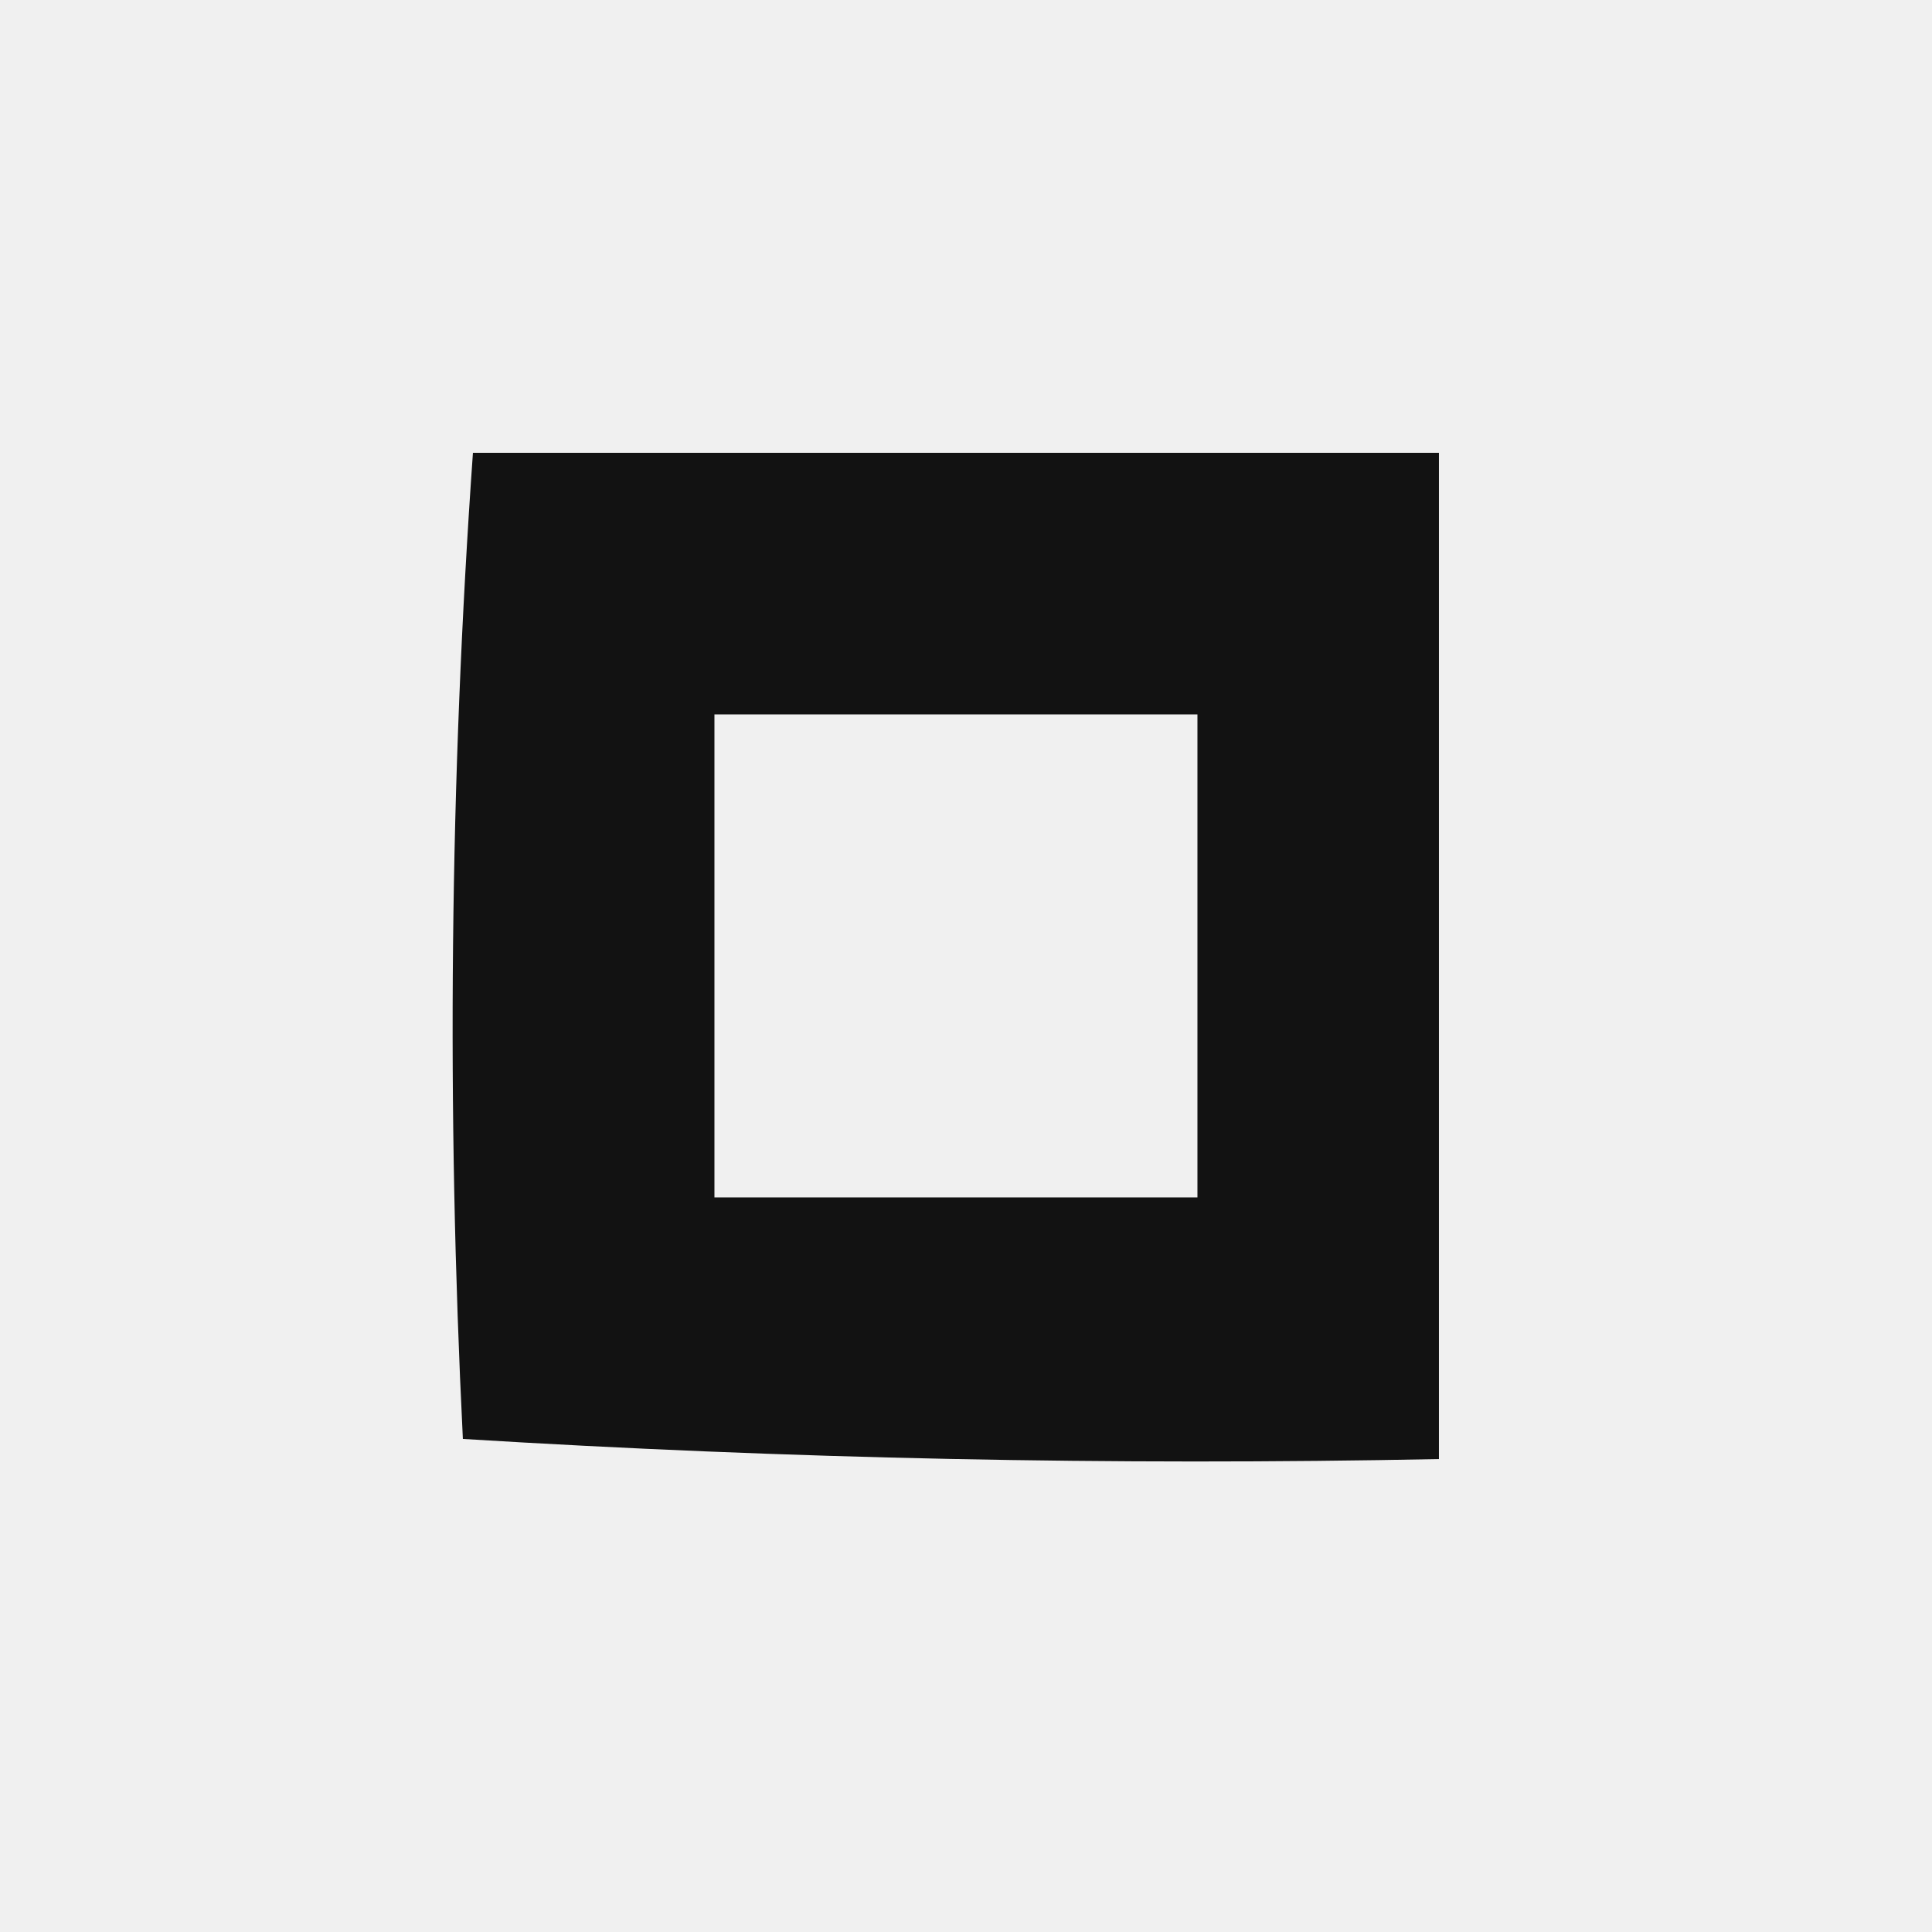
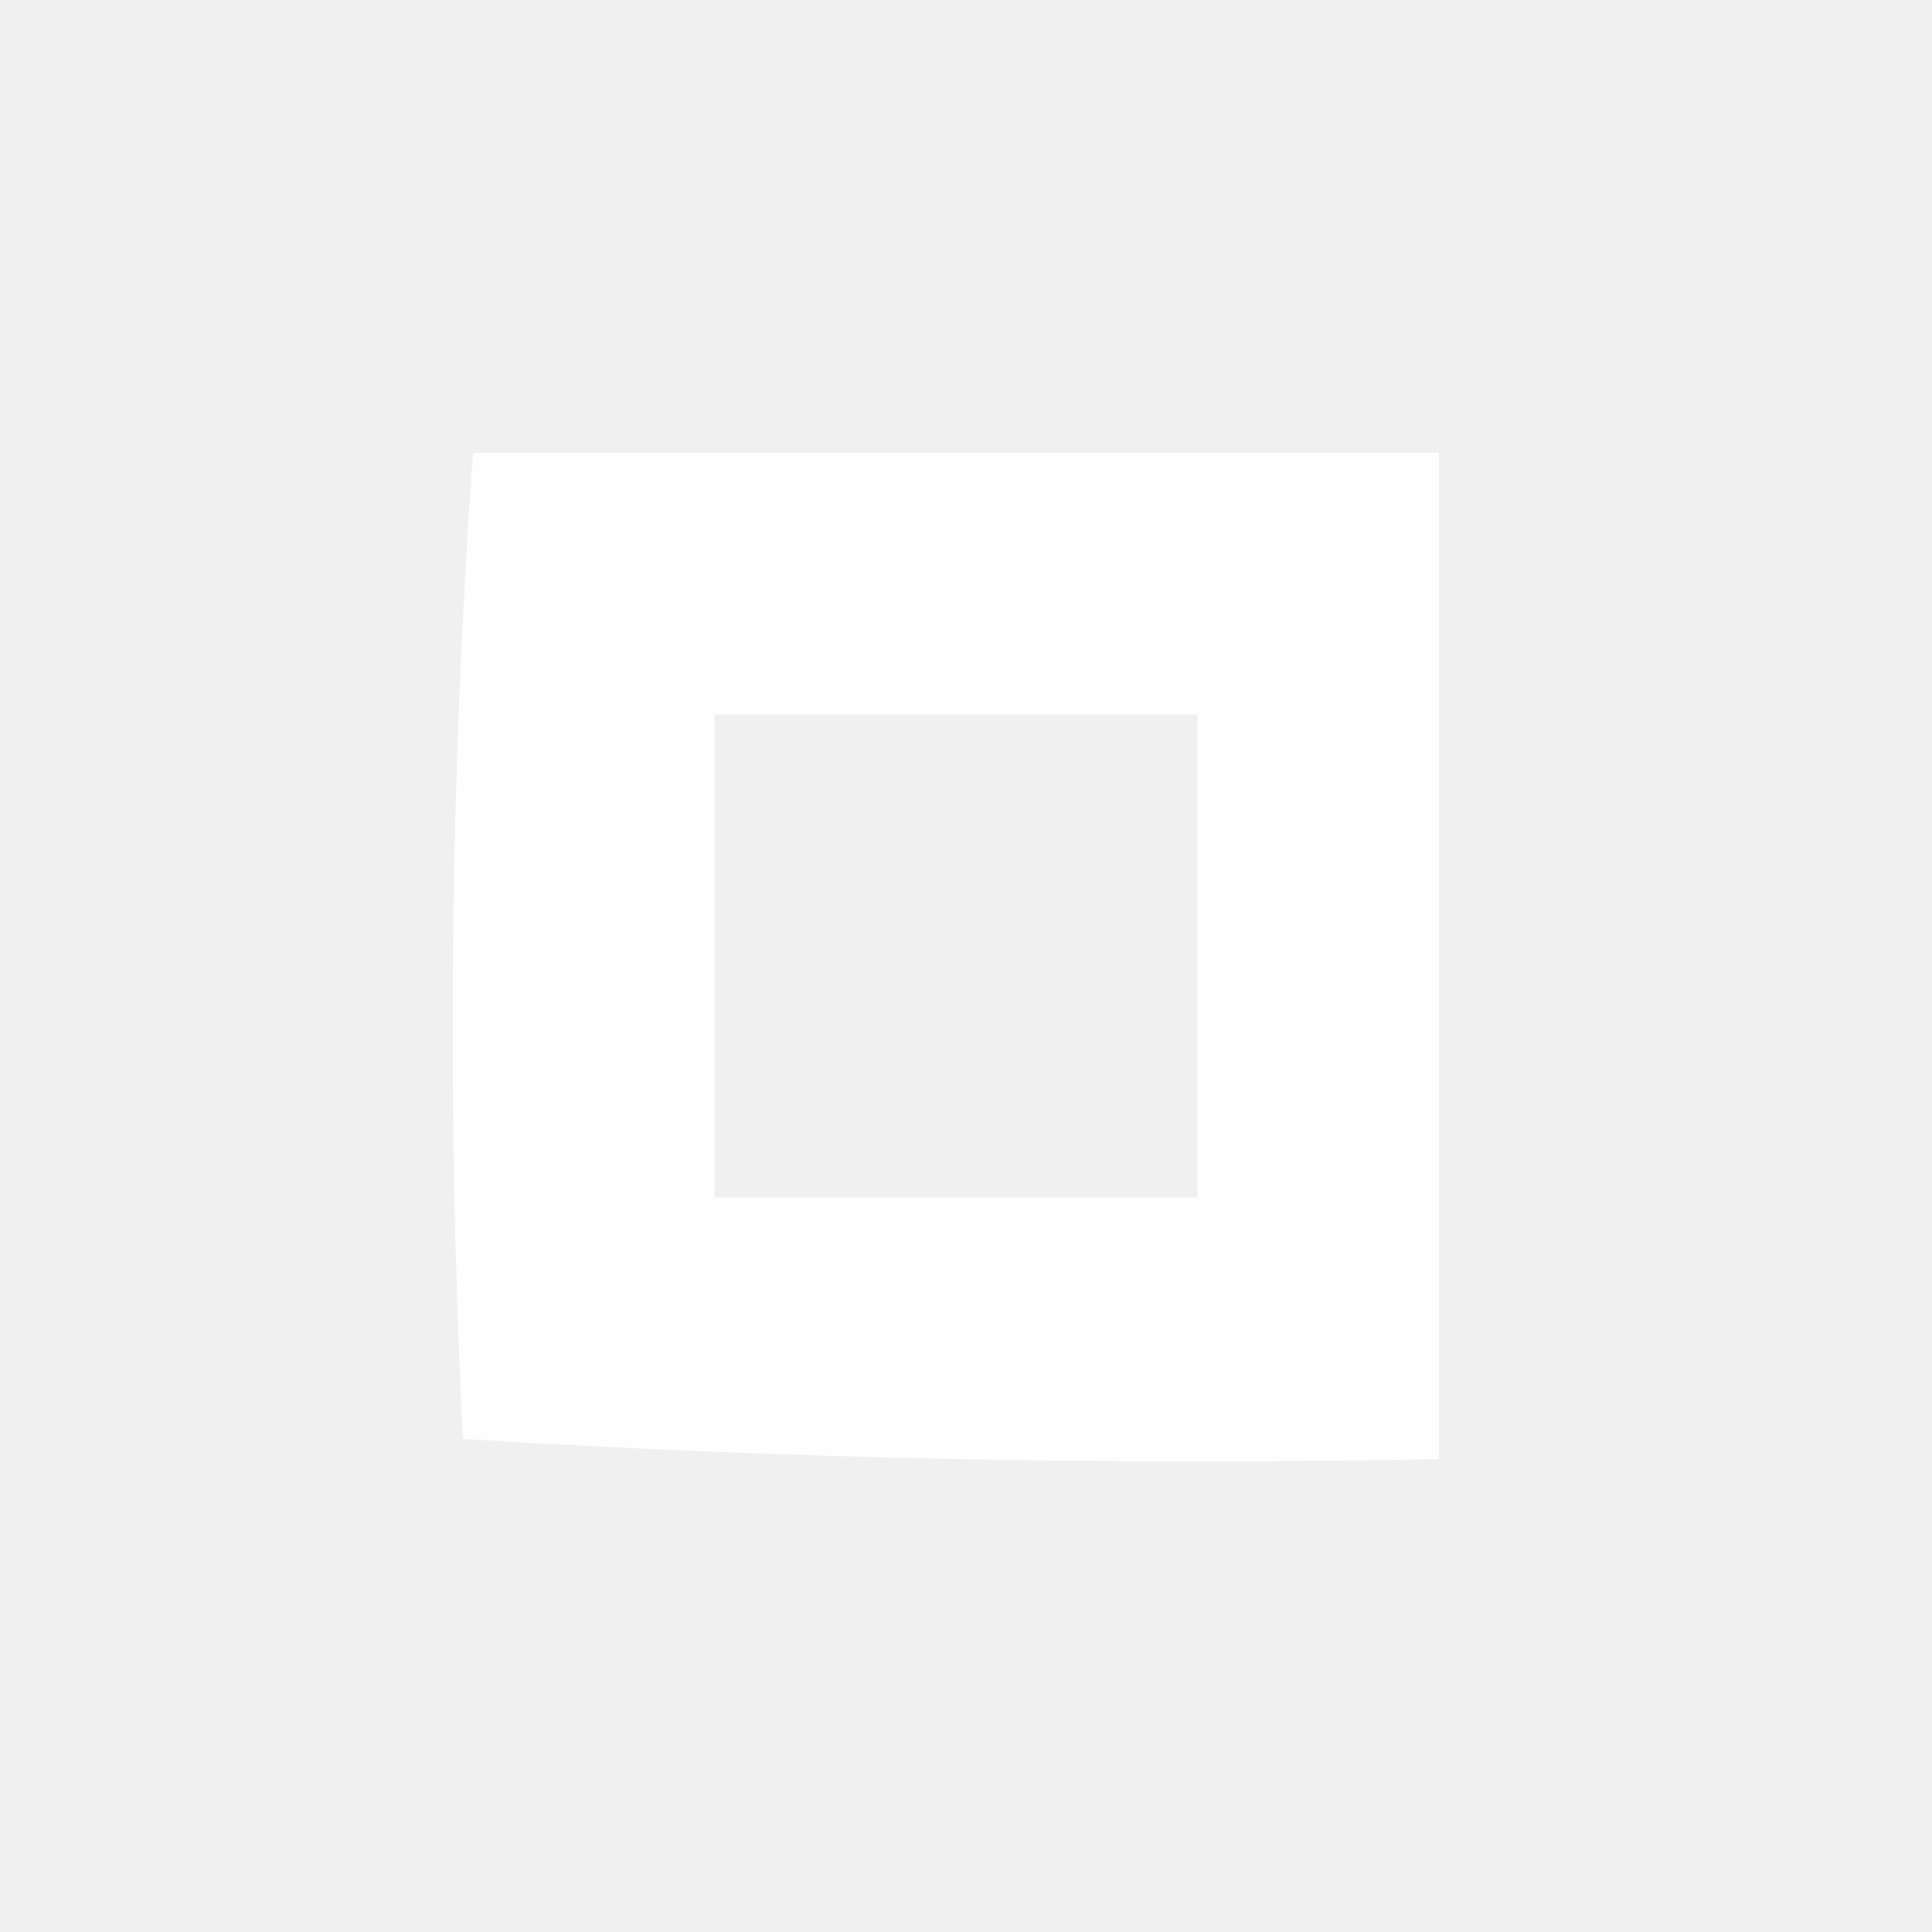
<svg xmlns="http://www.w3.org/2000/svg" version="1.1" width="96px" height="96px" style="shape-rendering:geometricPrecision; text-rendering:geometricPrecision; image-rendering:optimizeQuality; fill-rule:evenodd; clip-rule:evenodd">
  <g>
-     <path style="opacity:0.925" fill="currentColor" d="M 23.5,22.5 C 39.5,22.5 55.5,22.5 71.5,22.5C 71.5,39.167 71.5,55.833 71.5,72.5C 55.256,72.825 39.089,72.491 23,71.5C 22.183,55.093 22.349,38.759 23.5,22.5 Z M 35.5,35.5 C 43.5,35.5 51.5,35.5 59.5,35.5C 59.5,43.5 59.5,51.5 59.5,59.5C 51.5,59.5 43.5,59.5 35.5,59.5C 35.5,51.5 35.5,43.5 35.5,35.5 Z" />
+     <path style="opacity:0.925" fill="white" d="M 23.5,22.5 C 39.5,22.5 55.5,22.5 71.5,22.5C 71.5,39.167 71.5,55.833 71.5,72.5C 55.256,72.825 39.089,72.491 23,71.5C 22.183,55.093 22.349,38.759 23.5,22.5 Z M 35.5,35.5 C 43.5,35.5 51.5,35.5 59.5,35.5C 59.5,43.5 59.5,51.5 59.5,59.5C 51.5,59.5 43.5,59.5 35.5,59.5C 35.5,51.5 35.5,43.5 35.5,35.5 Z" />
  </g>
</svg>
